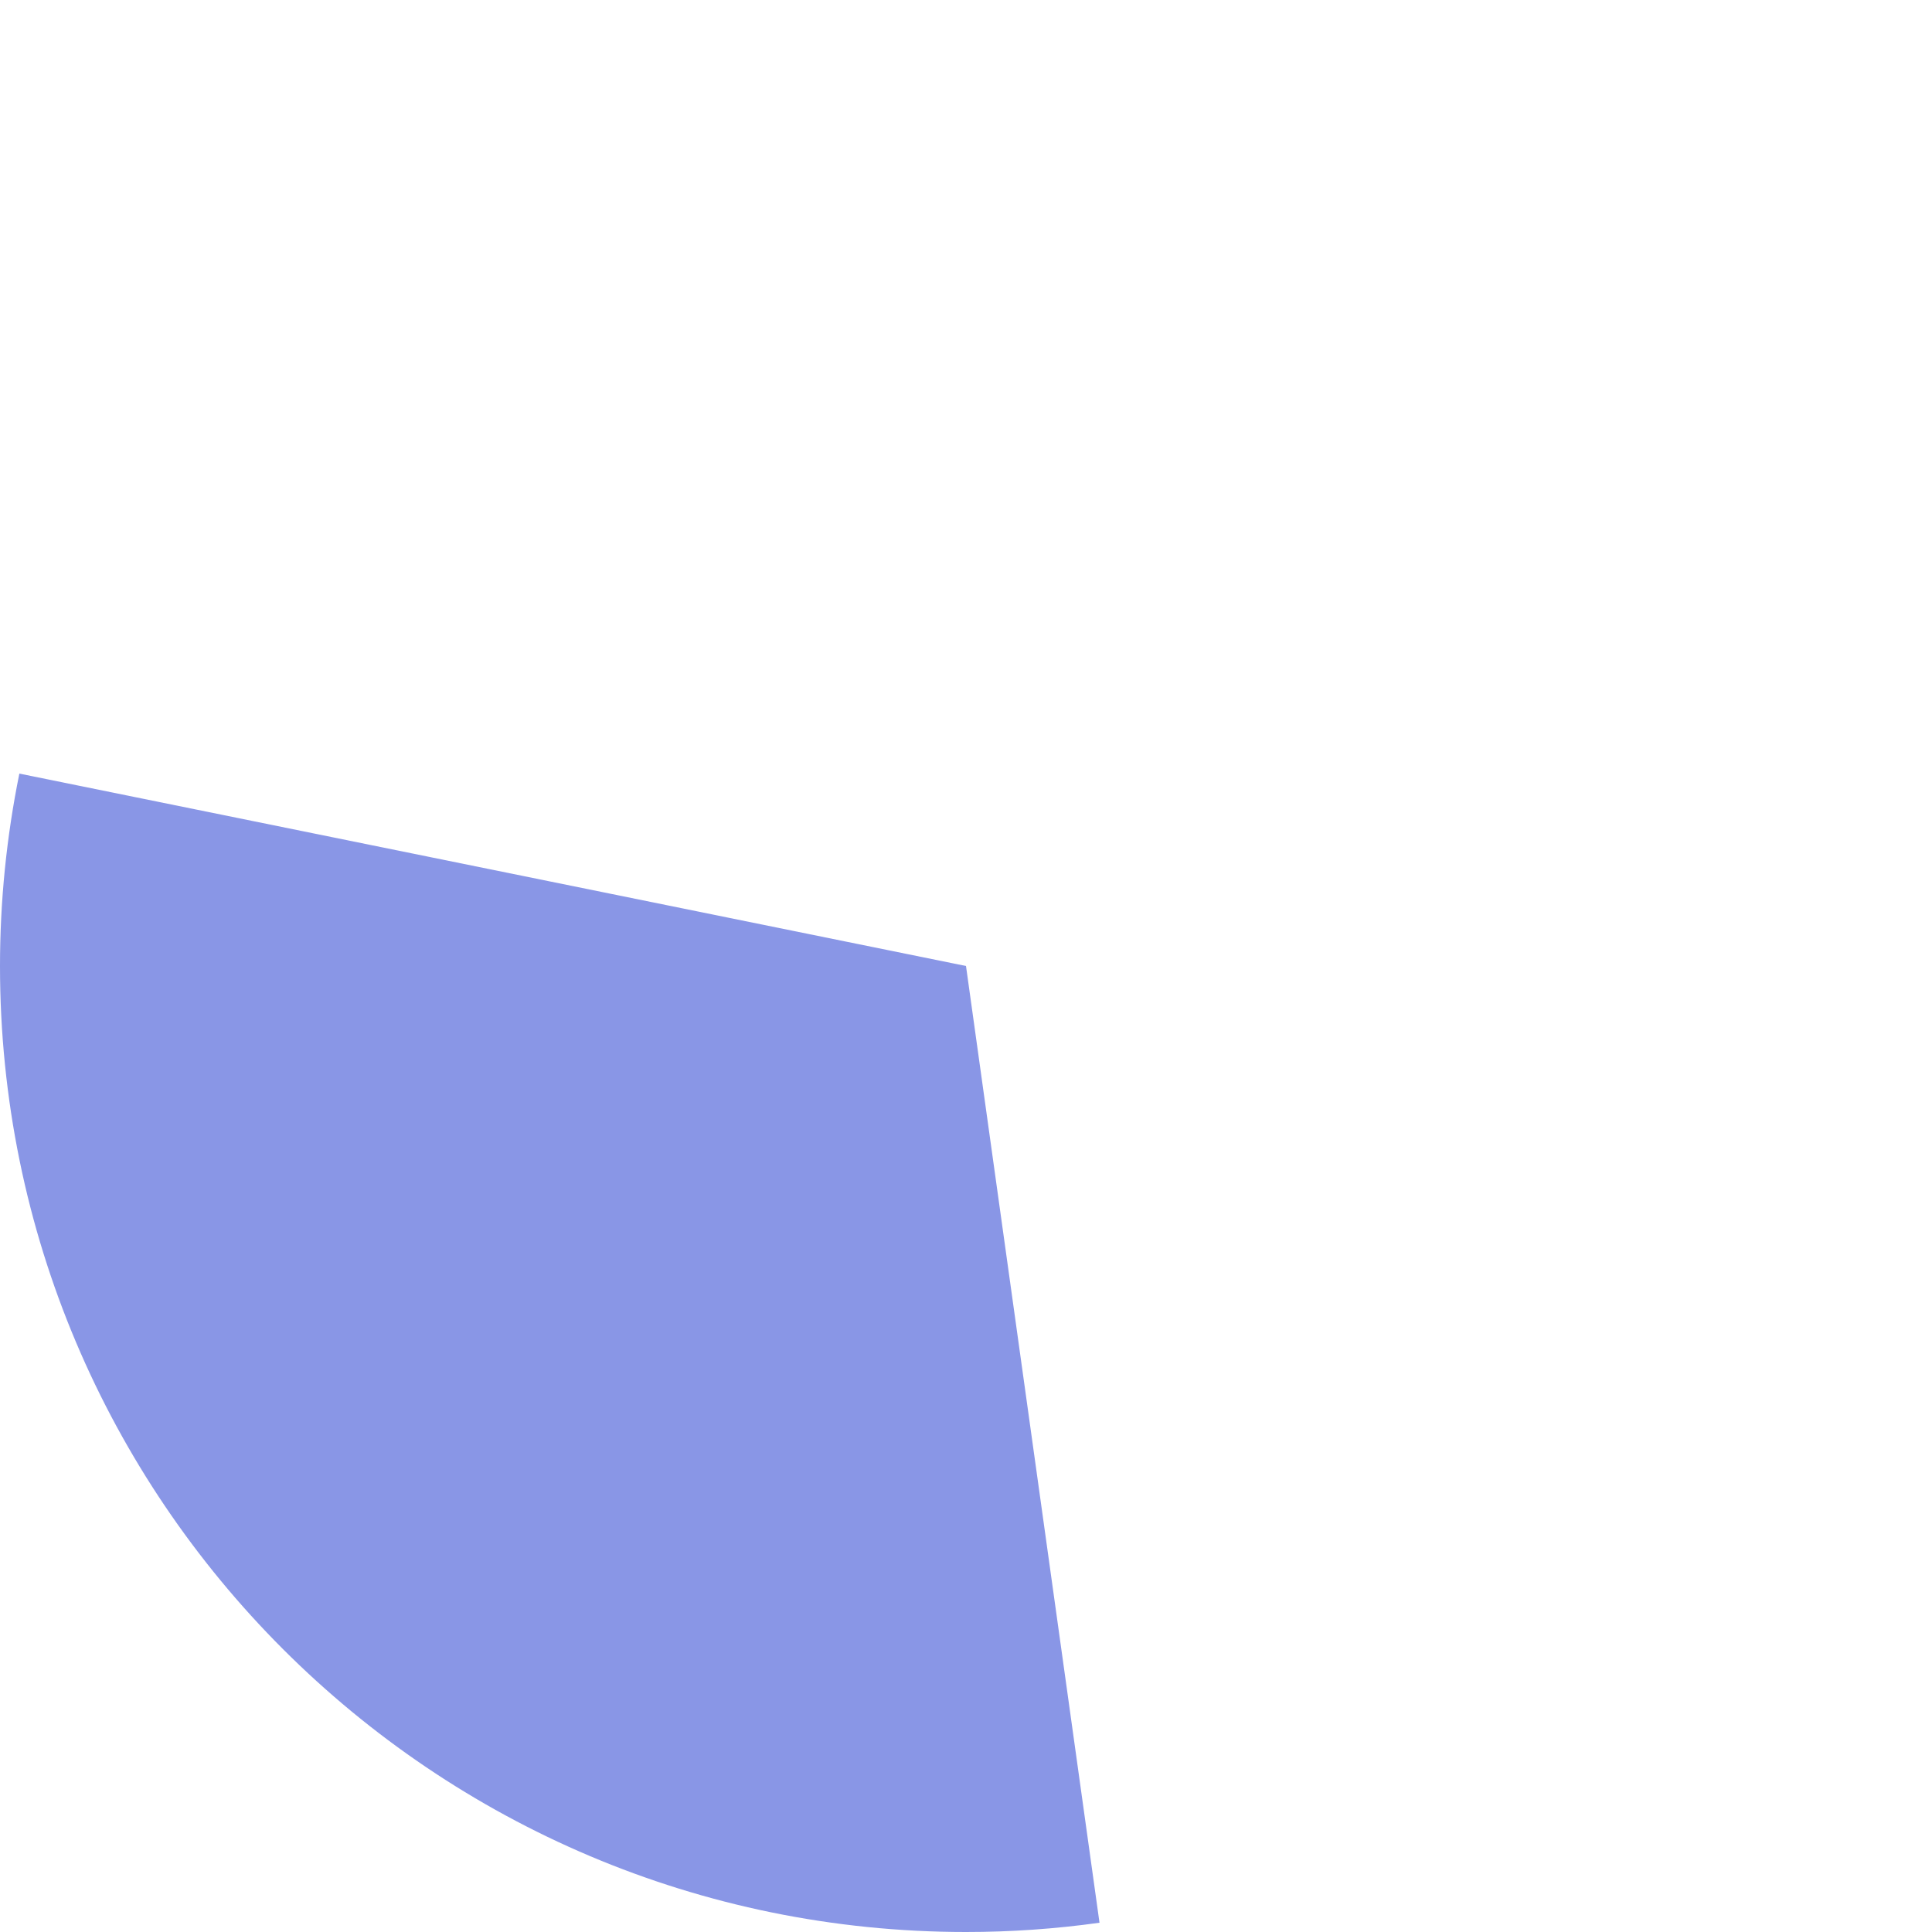
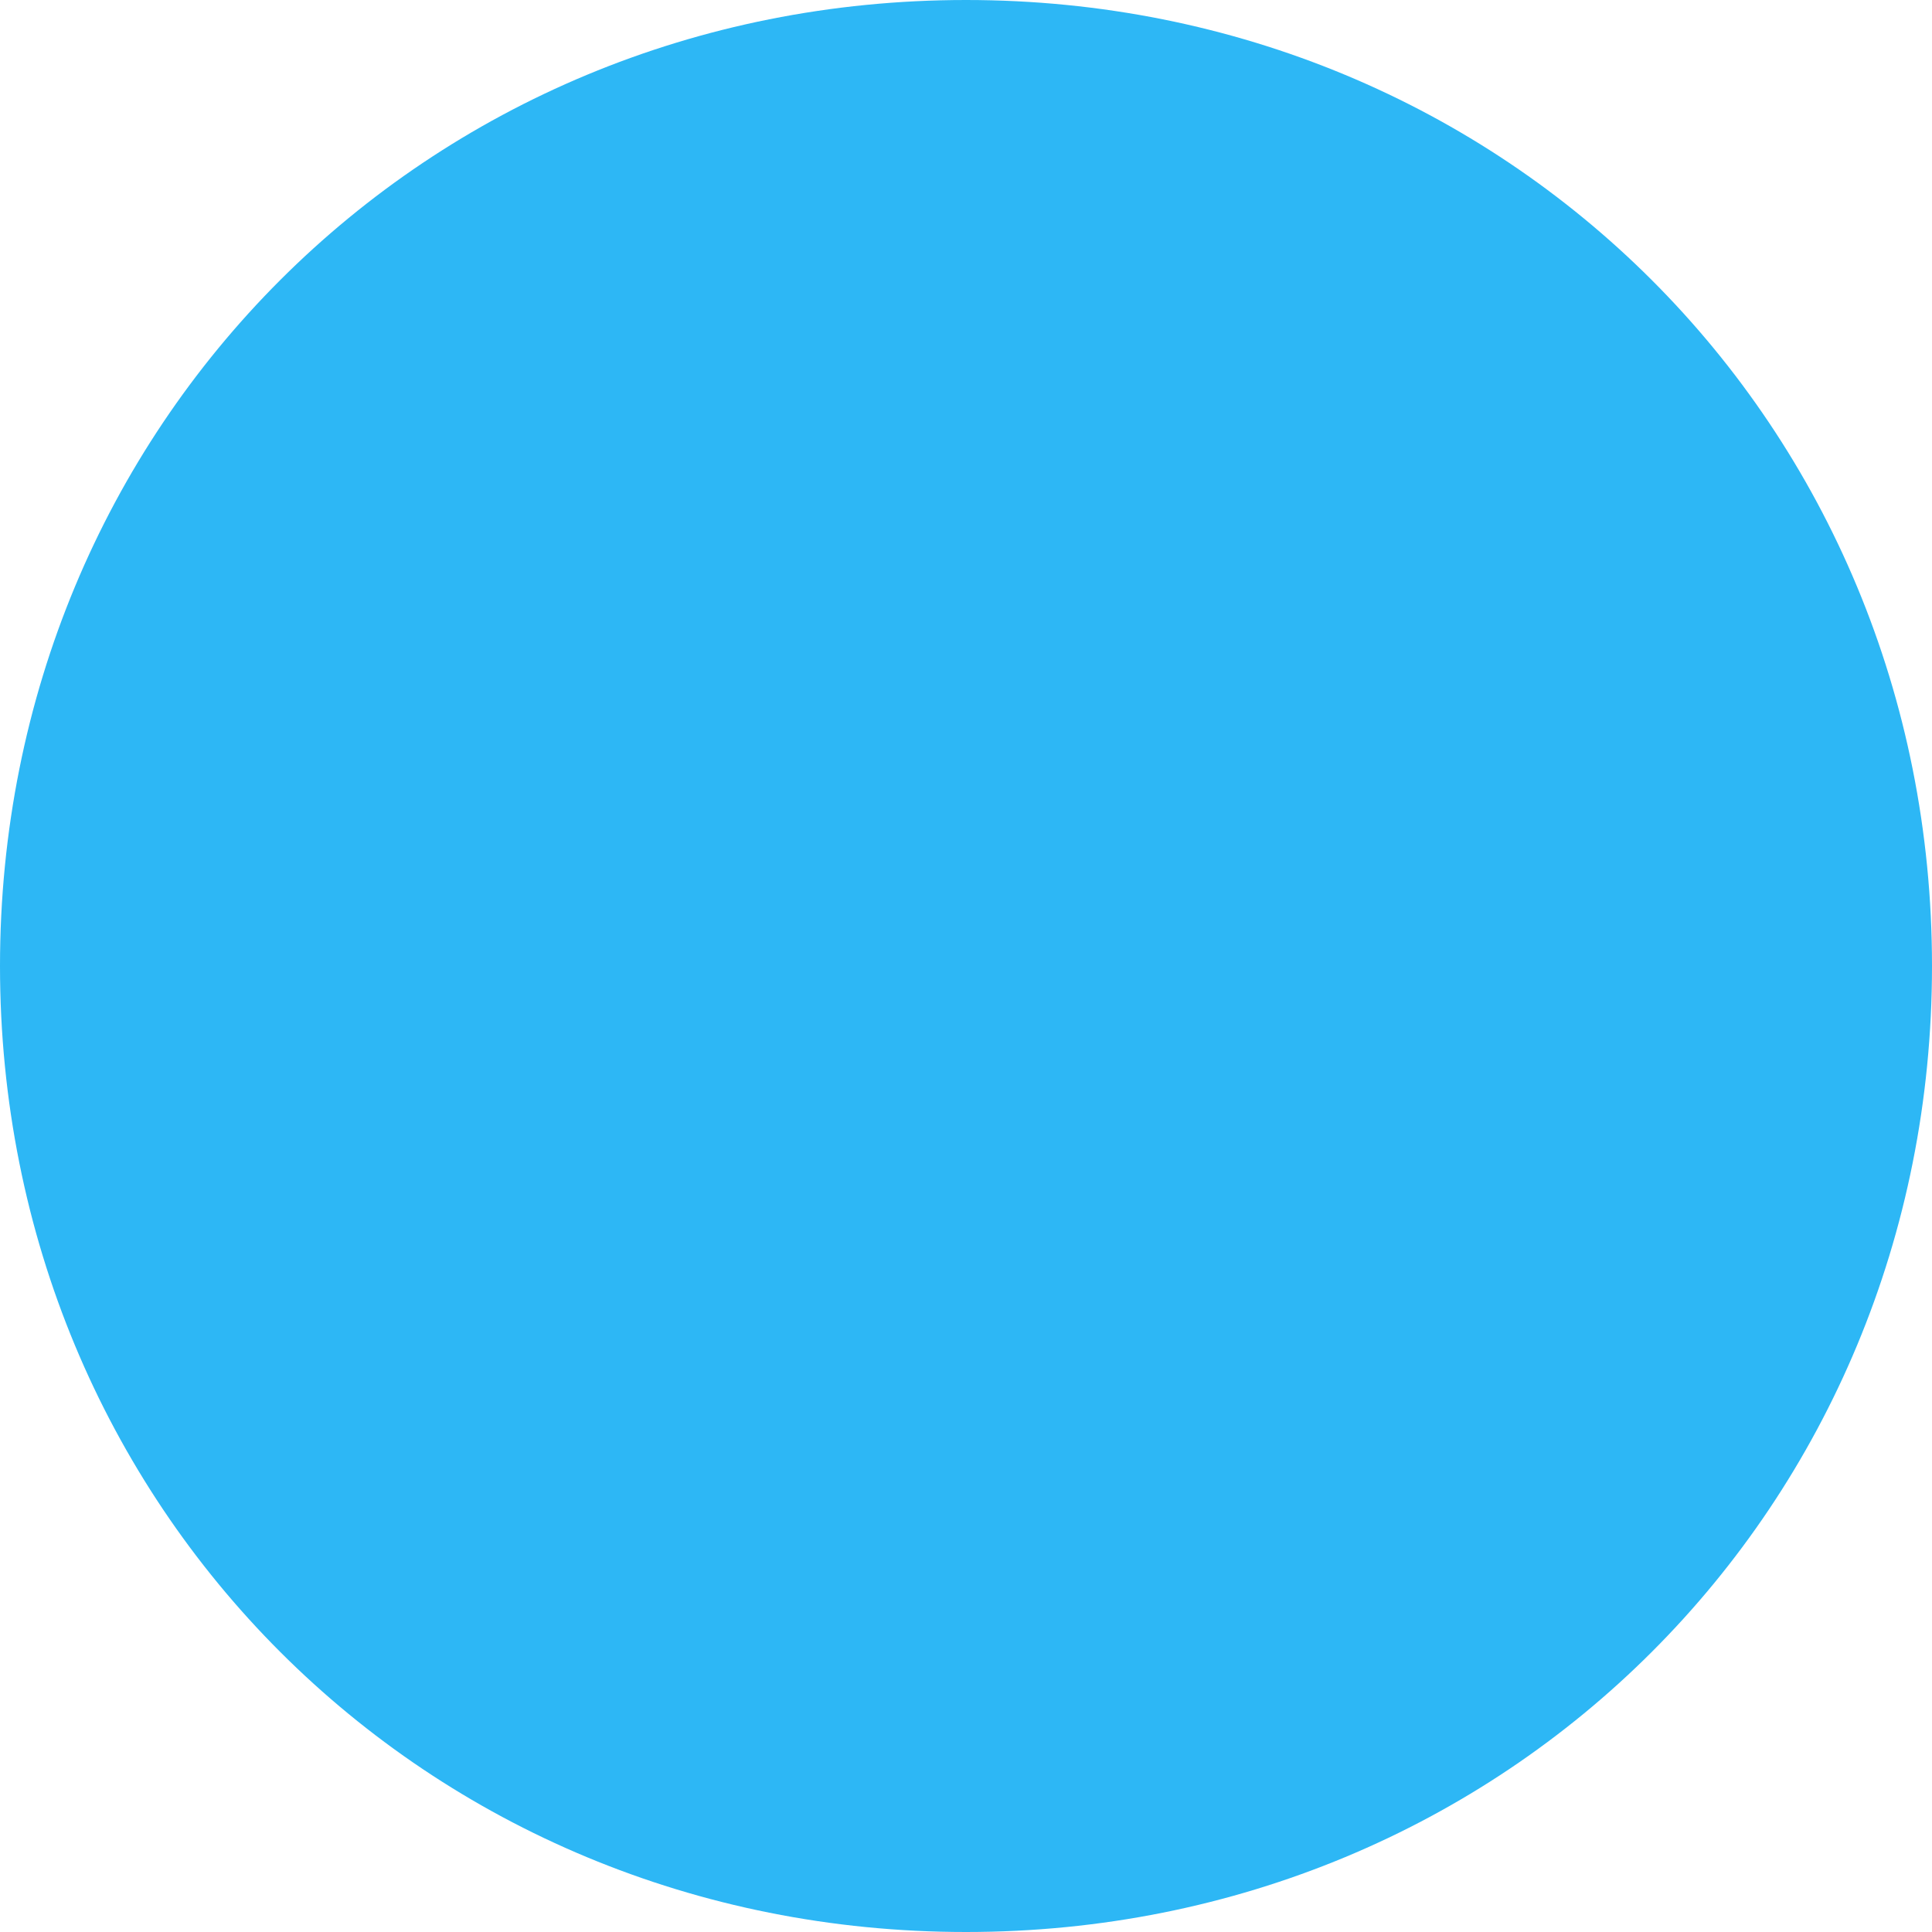
- <svg xmlns="http://www.w3.org/2000/svg" version="1.1" width="160px" height="160px">
-   <g transform="matrix(1 0 0 1 -110 -334 )">
-     <path d="M 111.603 398.066  L 190 414  L 201.056 493.232  C 197.393 493.744  193.699 494  190 494  C 145.817 494  110 458.183  110 414  C 110 408.648  110.537 403.31  111.603 398.066  Z " fill-rule="nonzero" fill="#8996e6" stroke="none" />
+ <svg xmlns="http://www.w3.org/2000/svg" version="1.1" width="8px" height="8px">
+   <g transform="matrix(1 0 0 1 -352 -362 )">
+     <path d="M 356 362  C 358.24 362  360 363.76  360 366  C 360 368.24  358.24 370  356 370  C 353.76 370  352 368.24  352 366  C 352 363.76  353.76 362  356 362  Z " fill-rule="nonzero" fill="#2db7f5" stroke="none" />
  </g>
</svg>
